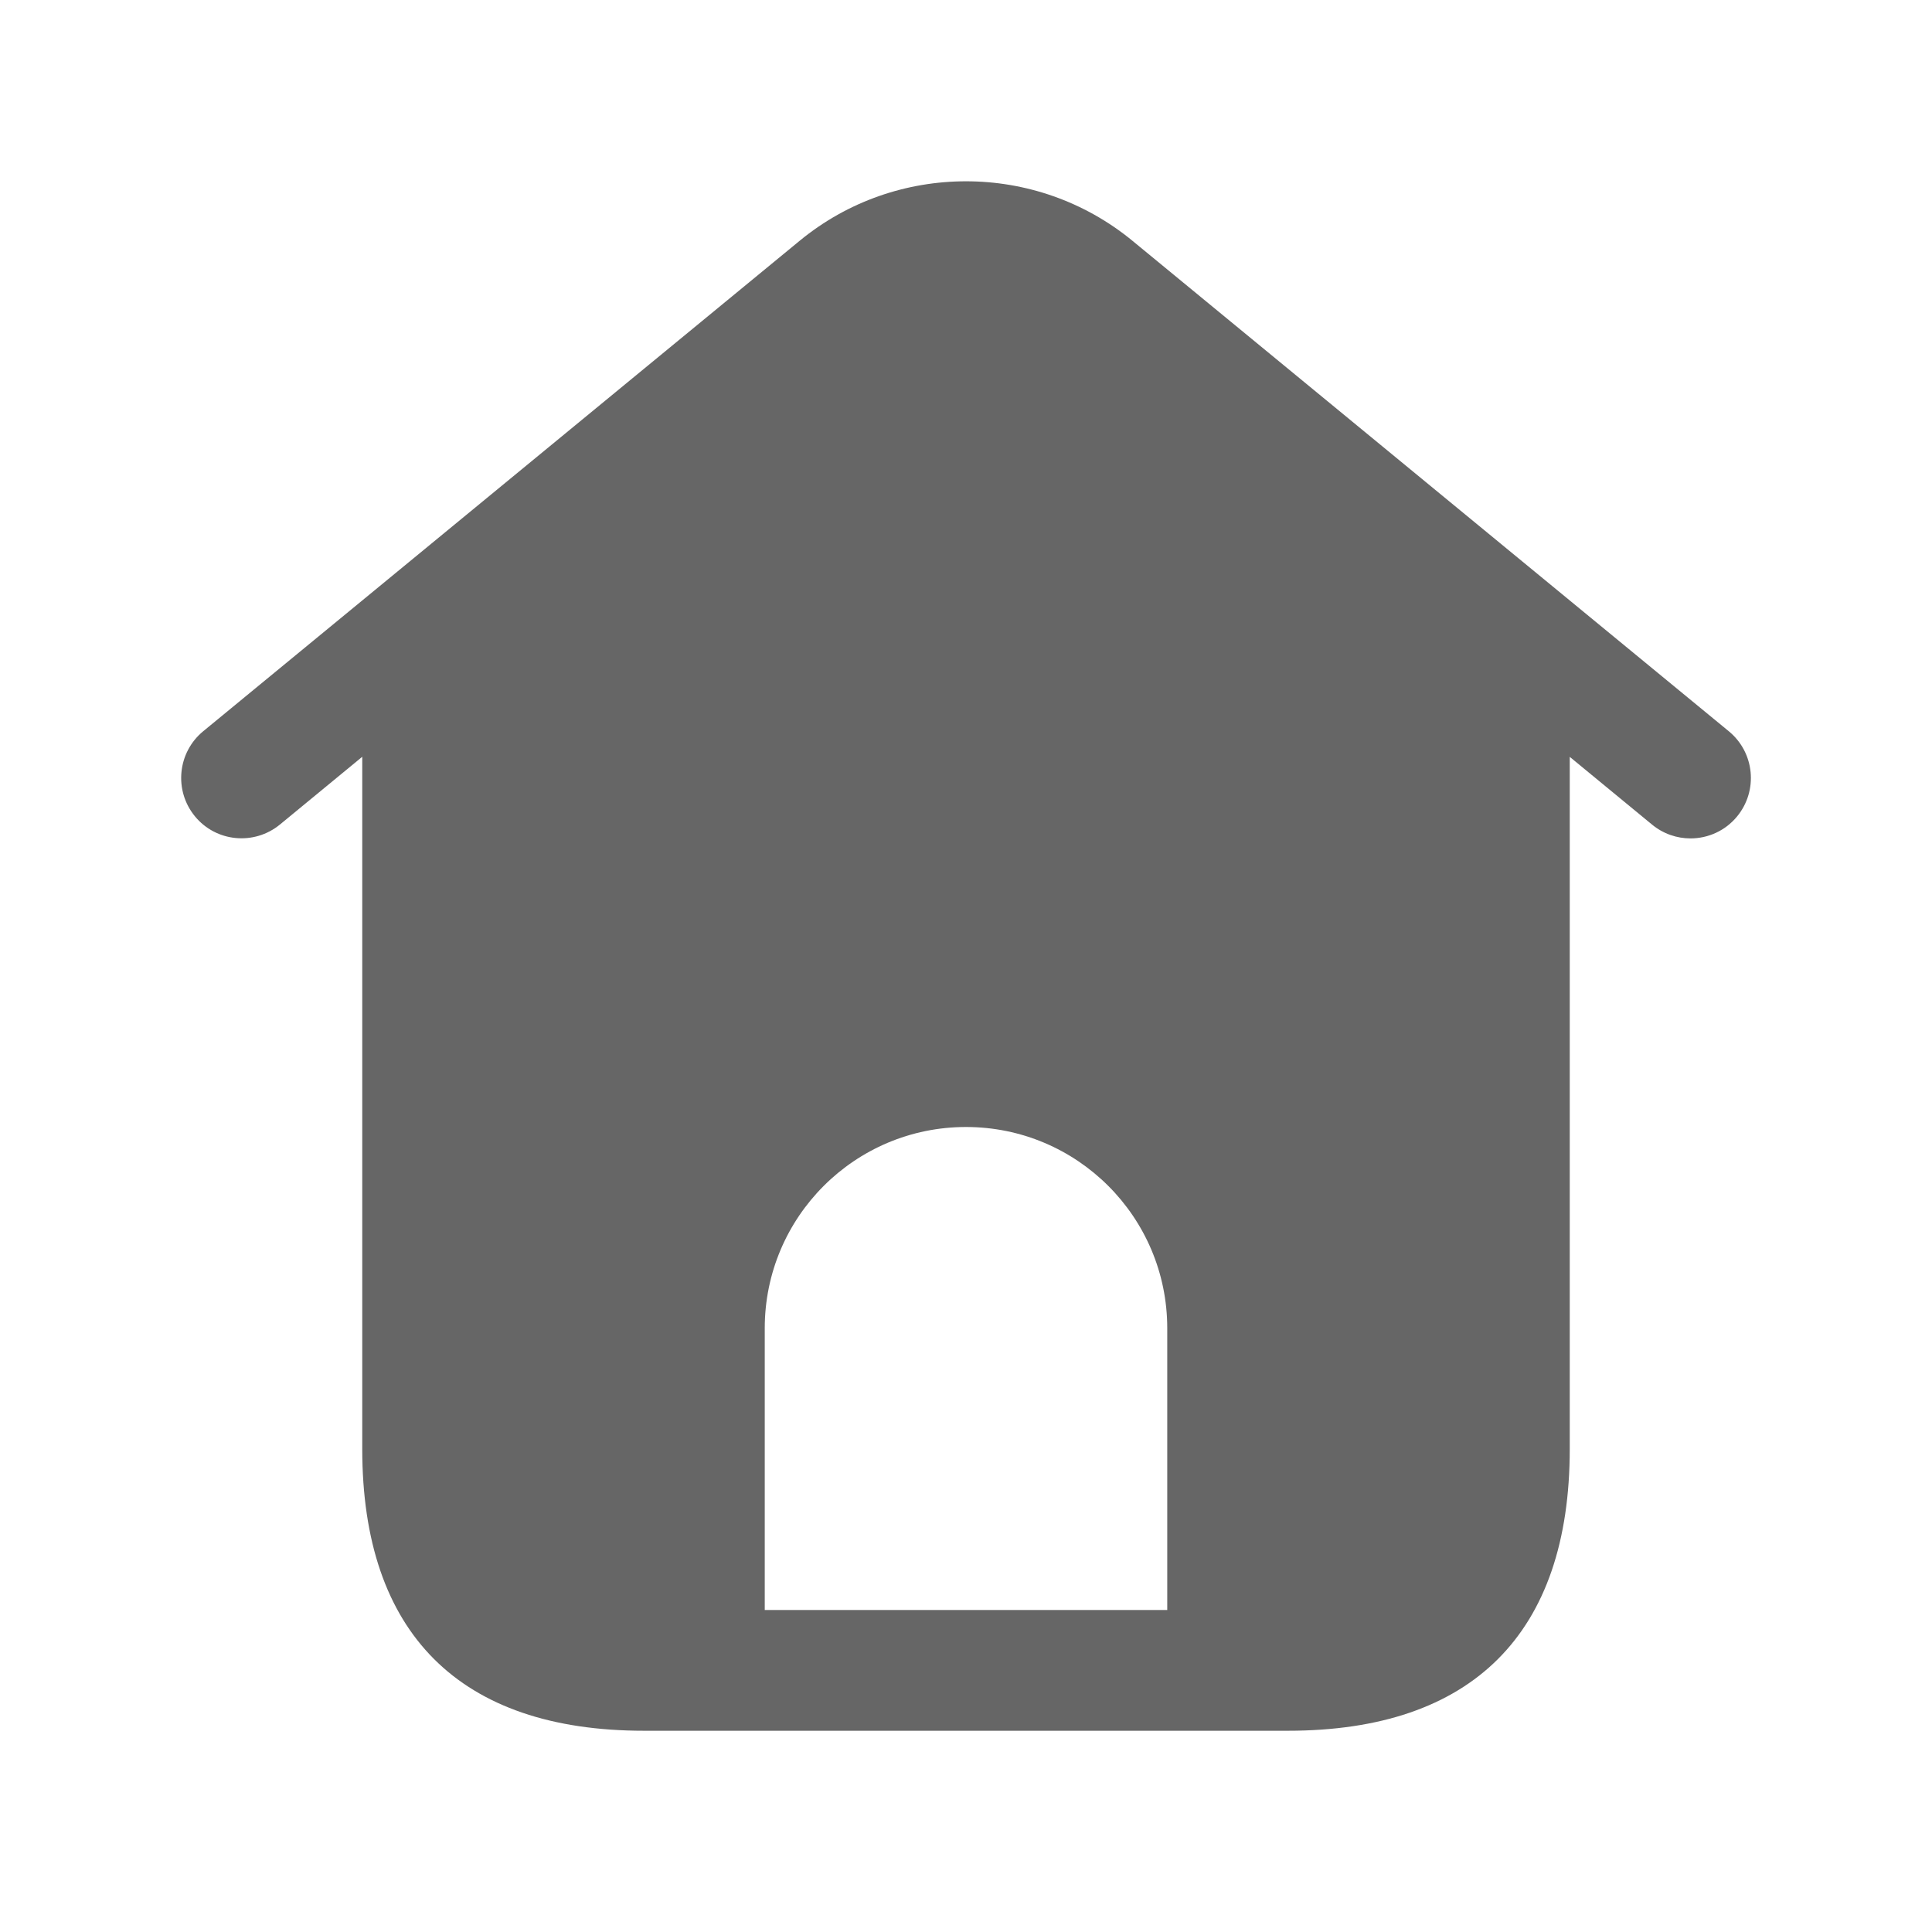
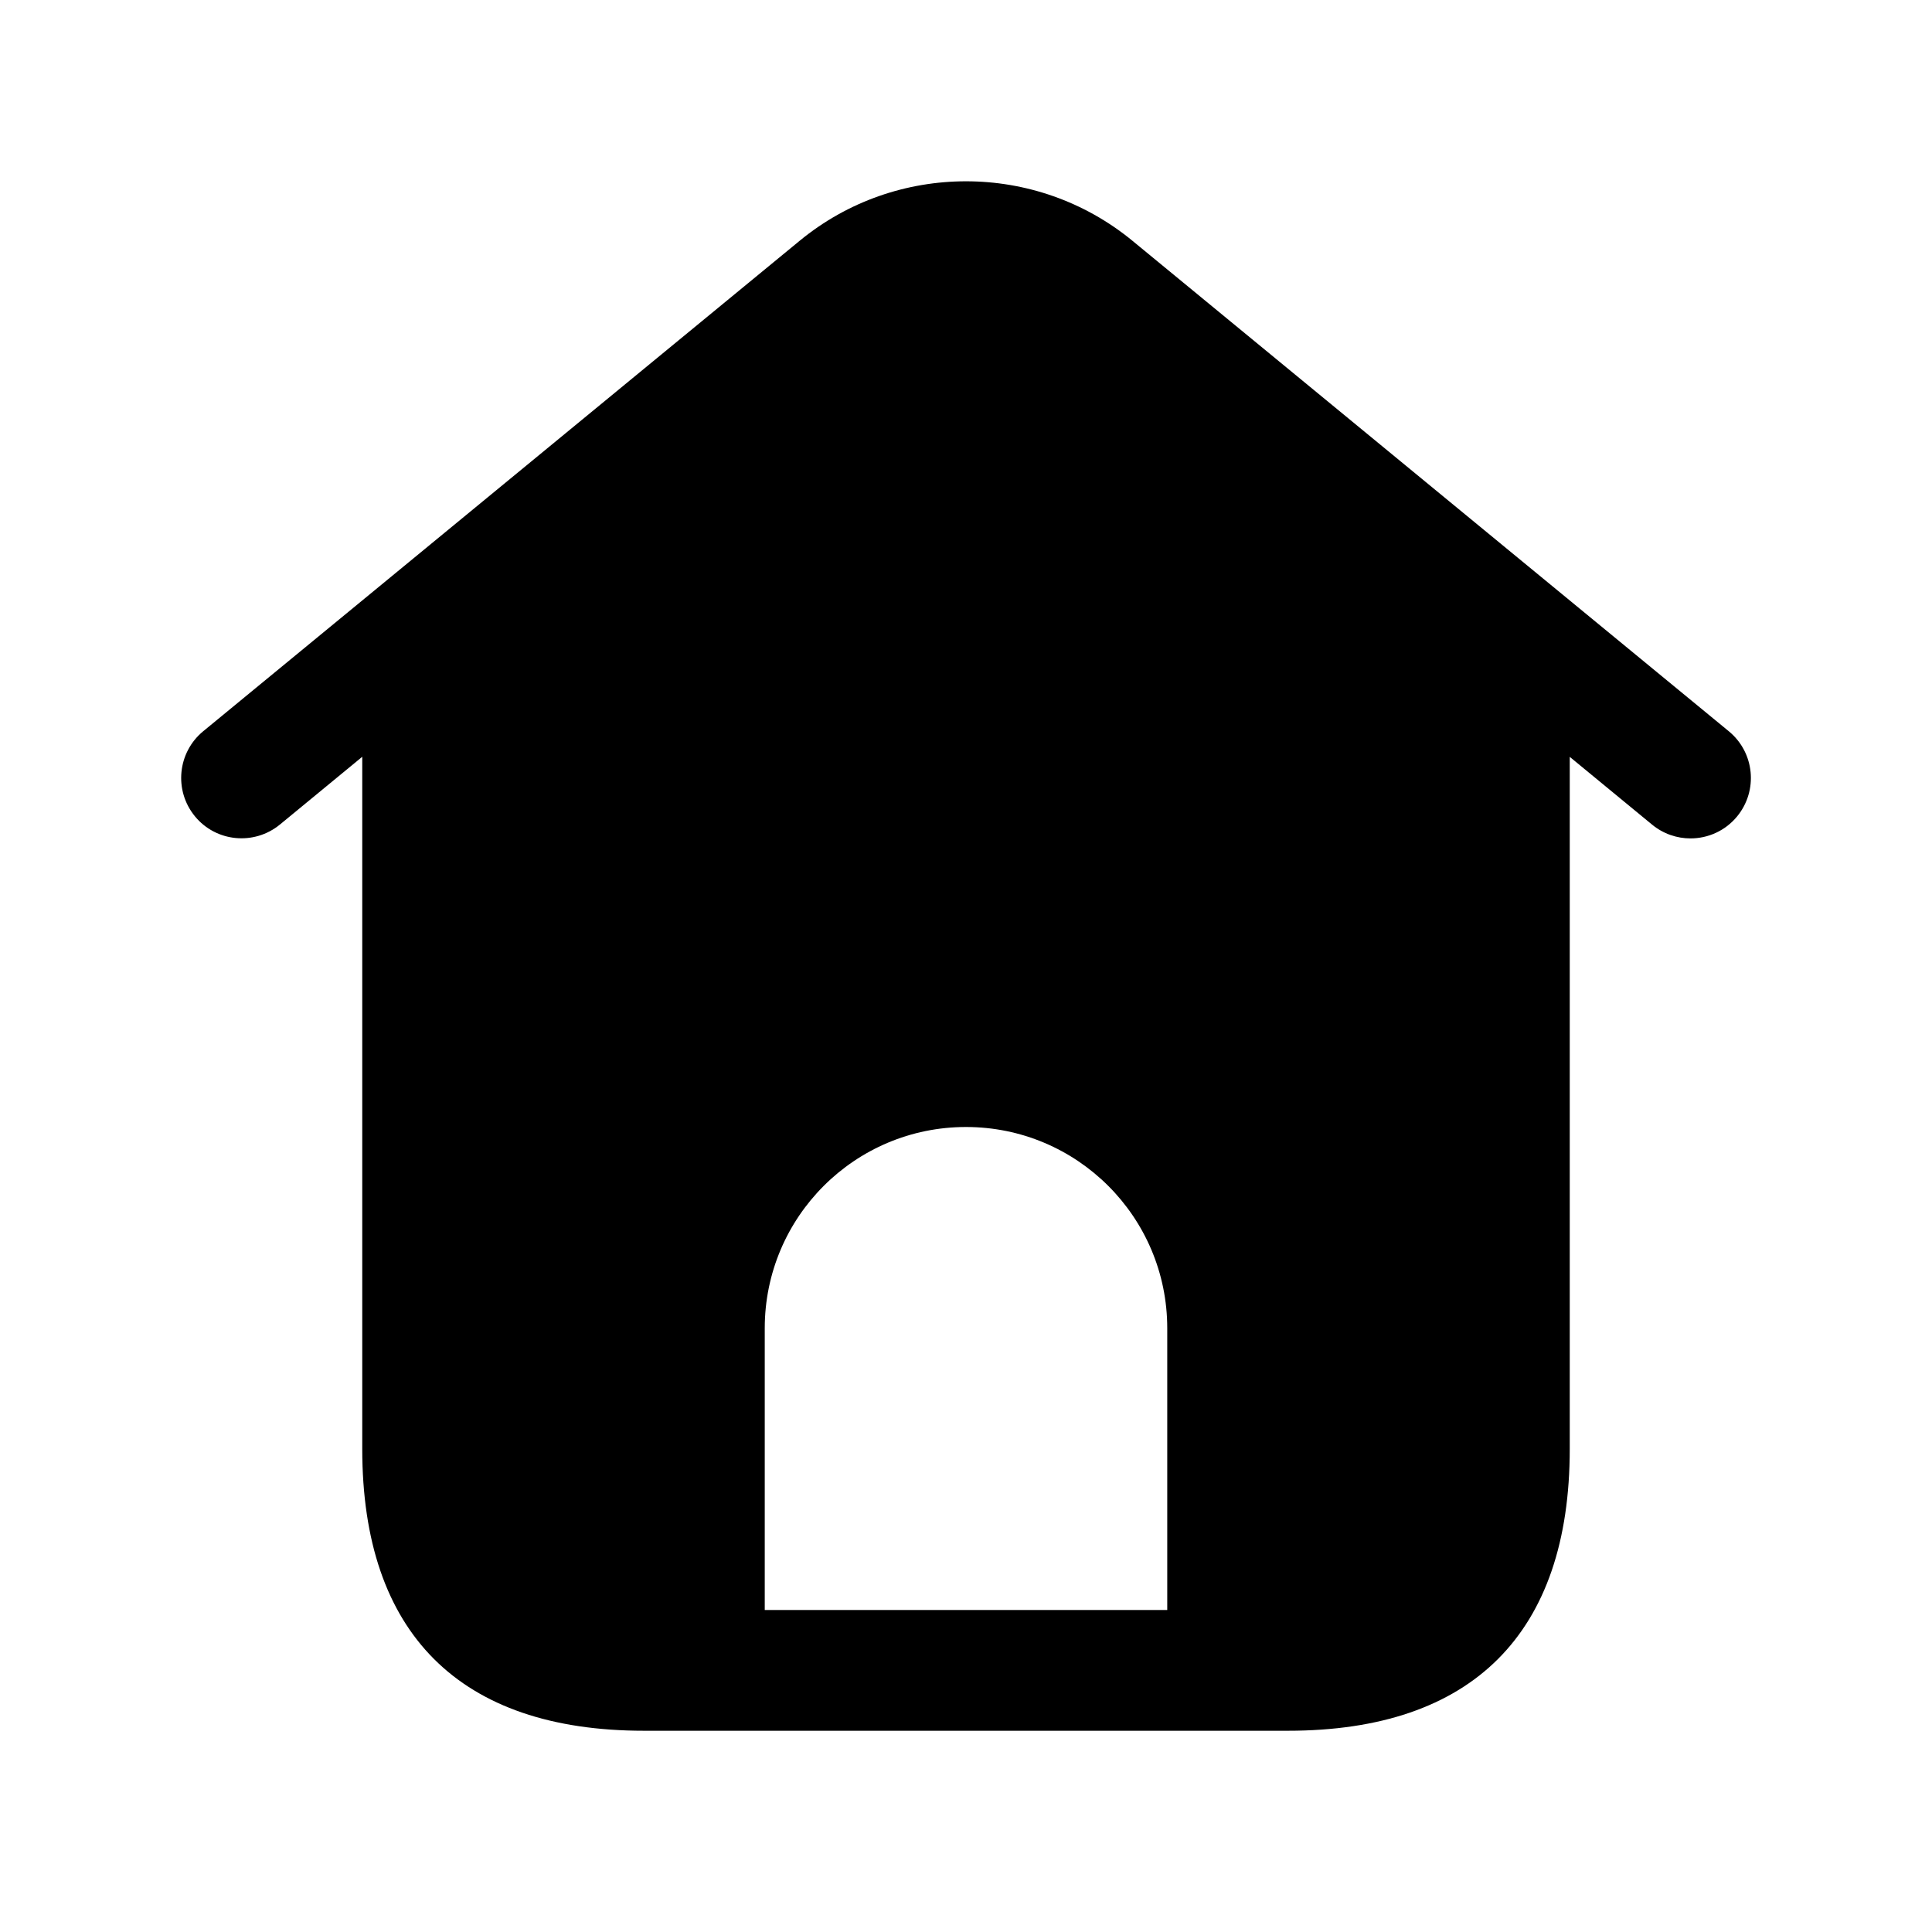
- <svg xmlns="http://www.w3.org/2000/svg" width="24" height="24" viewBox="0 0 24 24" fill="none">
-   <path d="M21.477 9.085L14.065 2.989C12.868 2.007 11.133 2.006 9.936 2.989L2.524 9.084C2.205 9.347 2.158 9.819 2.421 10.14C2.684 10.461 3.157 10.505 3.477 10.243L4.5 9.401V18C4.5 20.29 5.71 21.5 8 21.5H16C18.29 21.5 19.5 20.29 19.5 18V9.402L20.523 10.244C20.663 10.359 20.832 10.415 21 10.415C21.216 10.415 21.431 10.322 21.579 10.142C21.843 9.82 21.796 9.348 21.477 9.085ZM14.5 20H9.5V16.5C9.5 15.119 10.619 14 12 14C13.381 14 14.5 15.119 14.5 16.5V20Z" fill="currentColor" fill-opacity="0.6" />
+ <svg xmlns="http://www.w3.org/2000/svg" width="24" height="24" viewBox="0 0 24 24" fill="currentColor">
+   <path d="M21.477 9.085L14.065 2.989C12.868 2.007 11.133 2.006 9.936 2.989L2.524 9.084C2.205 9.347 2.158 9.819 2.421 10.14C2.684 10.461 3.157 10.505 3.477 10.243L4.5 9.401V18C4.5 20.29 5.71 21.5 8 21.5H16C18.29 21.5 19.5 20.29 19.5 18V9.402L20.523 10.244C20.663 10.359 20.832 10.415 21 10.415C21.216 10.415 21.431 10.322 21.579 10.142C21.843 9.82 21.796 9.348 21.477 9.085ZM14.5 20H9.5V16.5C9.5 15.119 10.619 14 12 14C13.381 14 14.5 15.119 14.5 16.5V20Z" fill="currentColor" fill-opacity="1" />
</svg>
